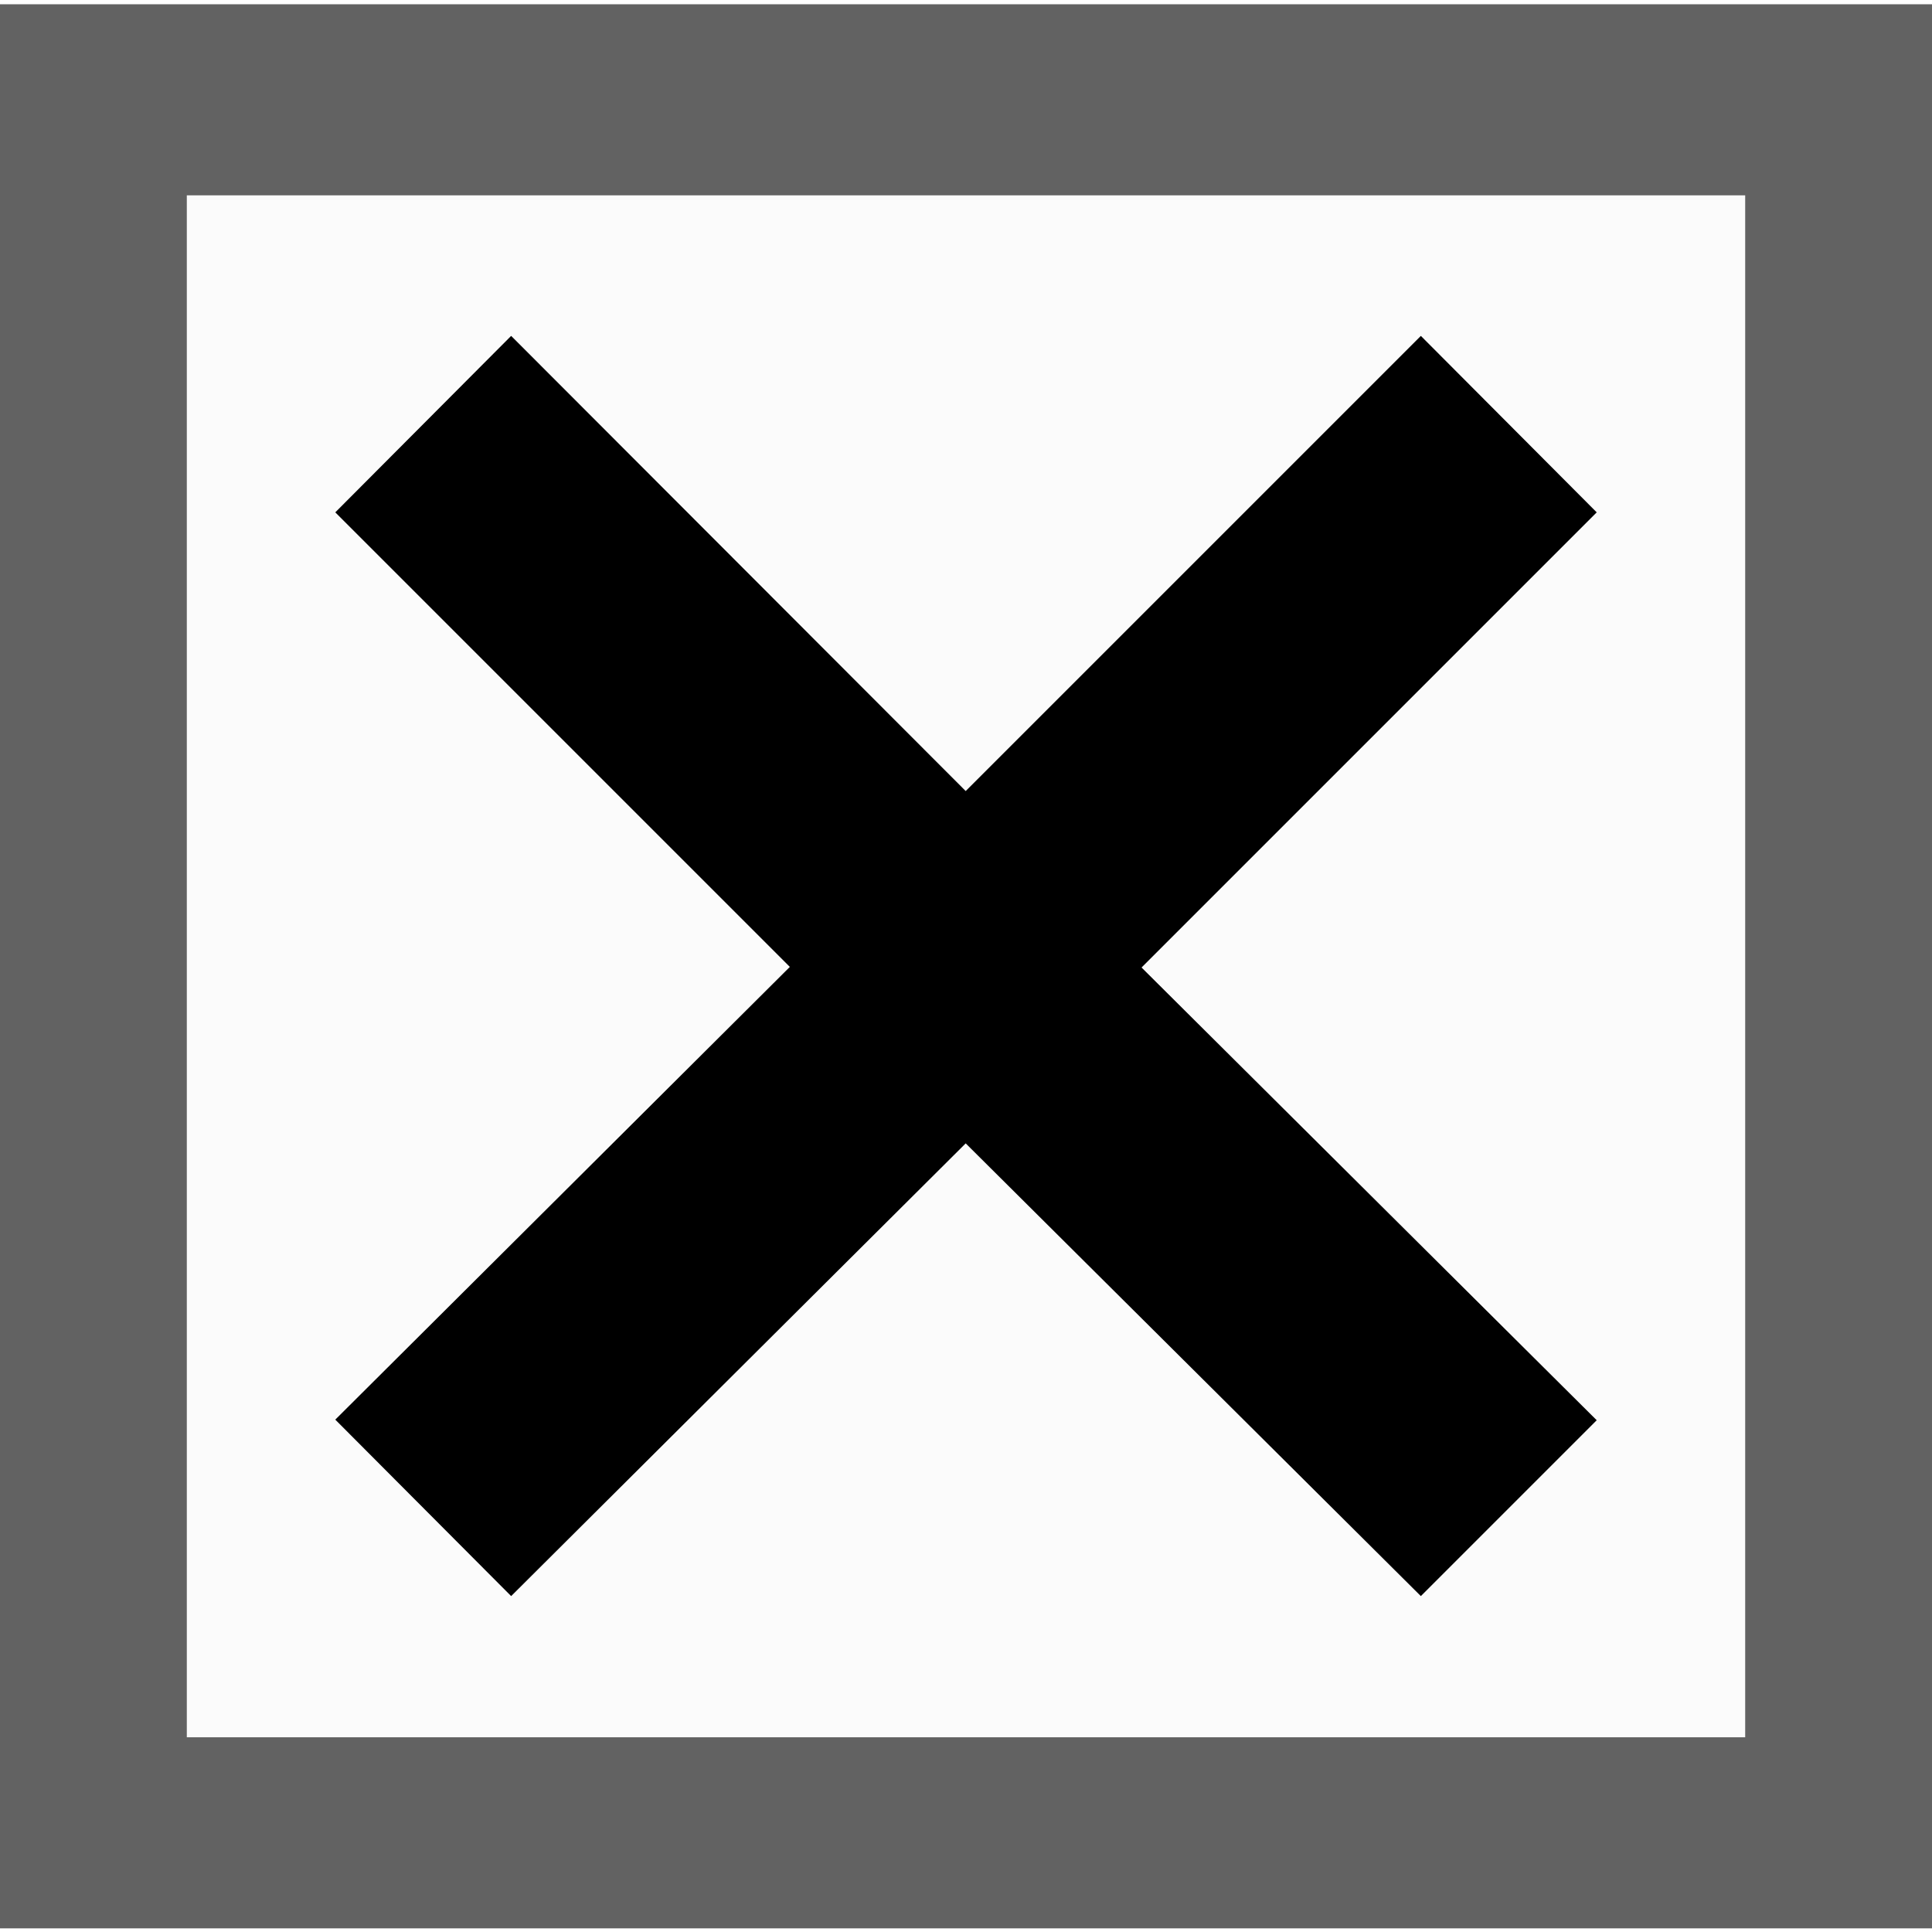
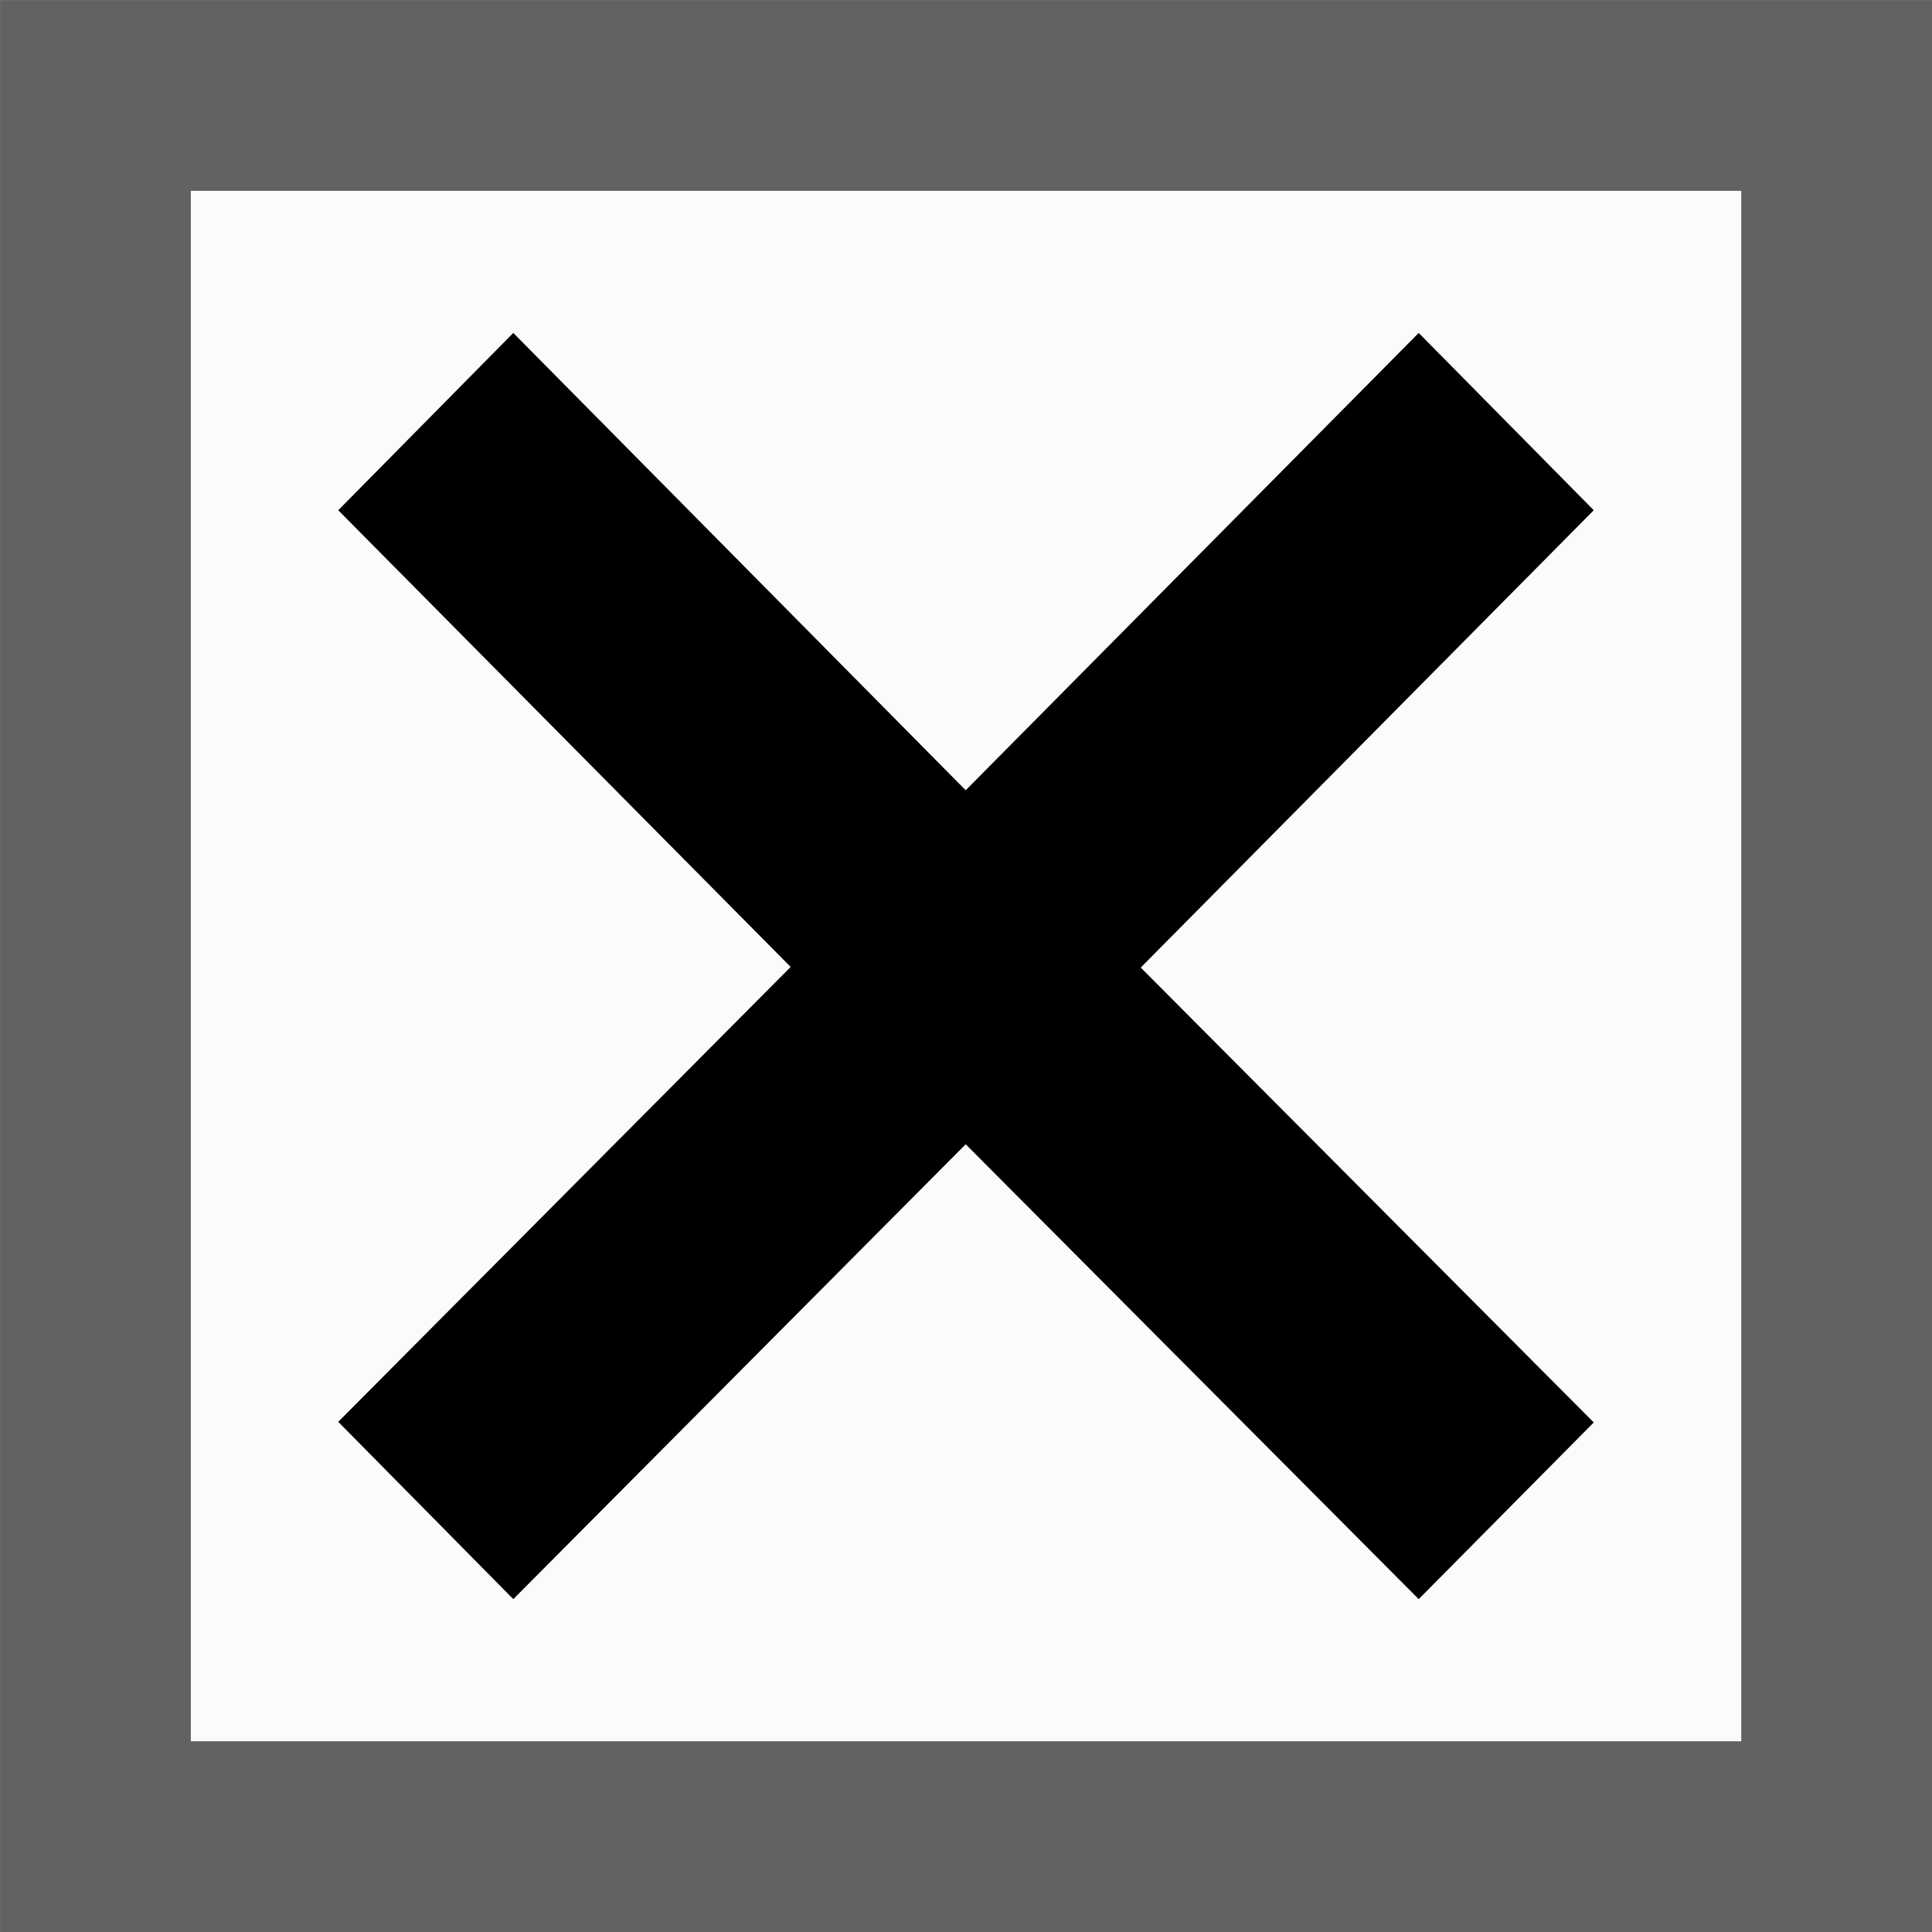
- <svg xmlns="http://www.w3.org/2000/svg" width="12" height="12" viewBox="0 0 3.175 3.175" version="1.1" id="svg8">
+ <svg xmlns="http://www.w3.org/2000/svg" width="12" height="12" viewBox="0 0 12 12" version="1.1" id="svg8">
  <defs id="defs2" />
-   <g id="layer1" transform="translate(0,-293.825)">
-     <rect style="opacity:1;fill:#fbfbfb;fill-opacity:1;stroke:#626262;stroke-width:0.314;stroke-miterlimit:4;stroke-dasharray:none;stroke-opacity:1" id="rect814" width="2.875" height="2.848" x="0.15" y="293.989" />
-     <g aria-label="×" style="font-style:normal;font-variant:normal;font-weight:bold;font-stretch:normal;font-size:2.925px;line-height:1.25;font-family:sans-serif;-inkscape-font-specification:'sans-serif Bold';letter-spacing:0px;word-spacing:0px;fill:#000000;fill-opacity:1;stroke:none;stroke-width:0.073" id="text1428">
+   <g id="layer1" transform="translate(0.00675219,-284.9932)">
+     <rect style="opacity:1;fill:#fbfbfb;fill-opacity:1;stroke:#626262;stroke-width:1.185;stroke-miterlimit:4;stroke-dasharray:none;stroke-opacity:1" id="rect814" width="10.815" height="10.815" x="0.586" y="285.586" />
+     <g aria-label="×" style="font-style:normal;font-variant:normal;font-weight:bold;font-stretch:normal;font-size:2.925px;line-height:1.25;font-family:sans-serif;-inkscape-font-specification:'sans-serif Bold';letter-spacing:0px;word-spacing:0px;fill:#000000;fill-opacity:1;stroke:none;stroke-width:0.073" id="text1428" transform="matrix(3.761768,0,0,3.79747,0.02144075,-830.8267)">
      <path d="m 2.624,294.667 -0.748,0.748 0.748,0.744 -0.289,0.289 L 1.587,295.704 0.84,296.448 0.551,296.158 1.298,295.414 0.551,294.667 0.84,294.377 1.587,295.125 2.335,294.377 Z" style="font-style:normal;font-variant:normal;font-weight:bold;font-stretch:normal;font-size:3.528px;font-family:sans-serif;-inkscape-font-specification:'sans-serif Bold';stroke-width:0.073" id="path10" />
    </g>
  </g>
</svg>
